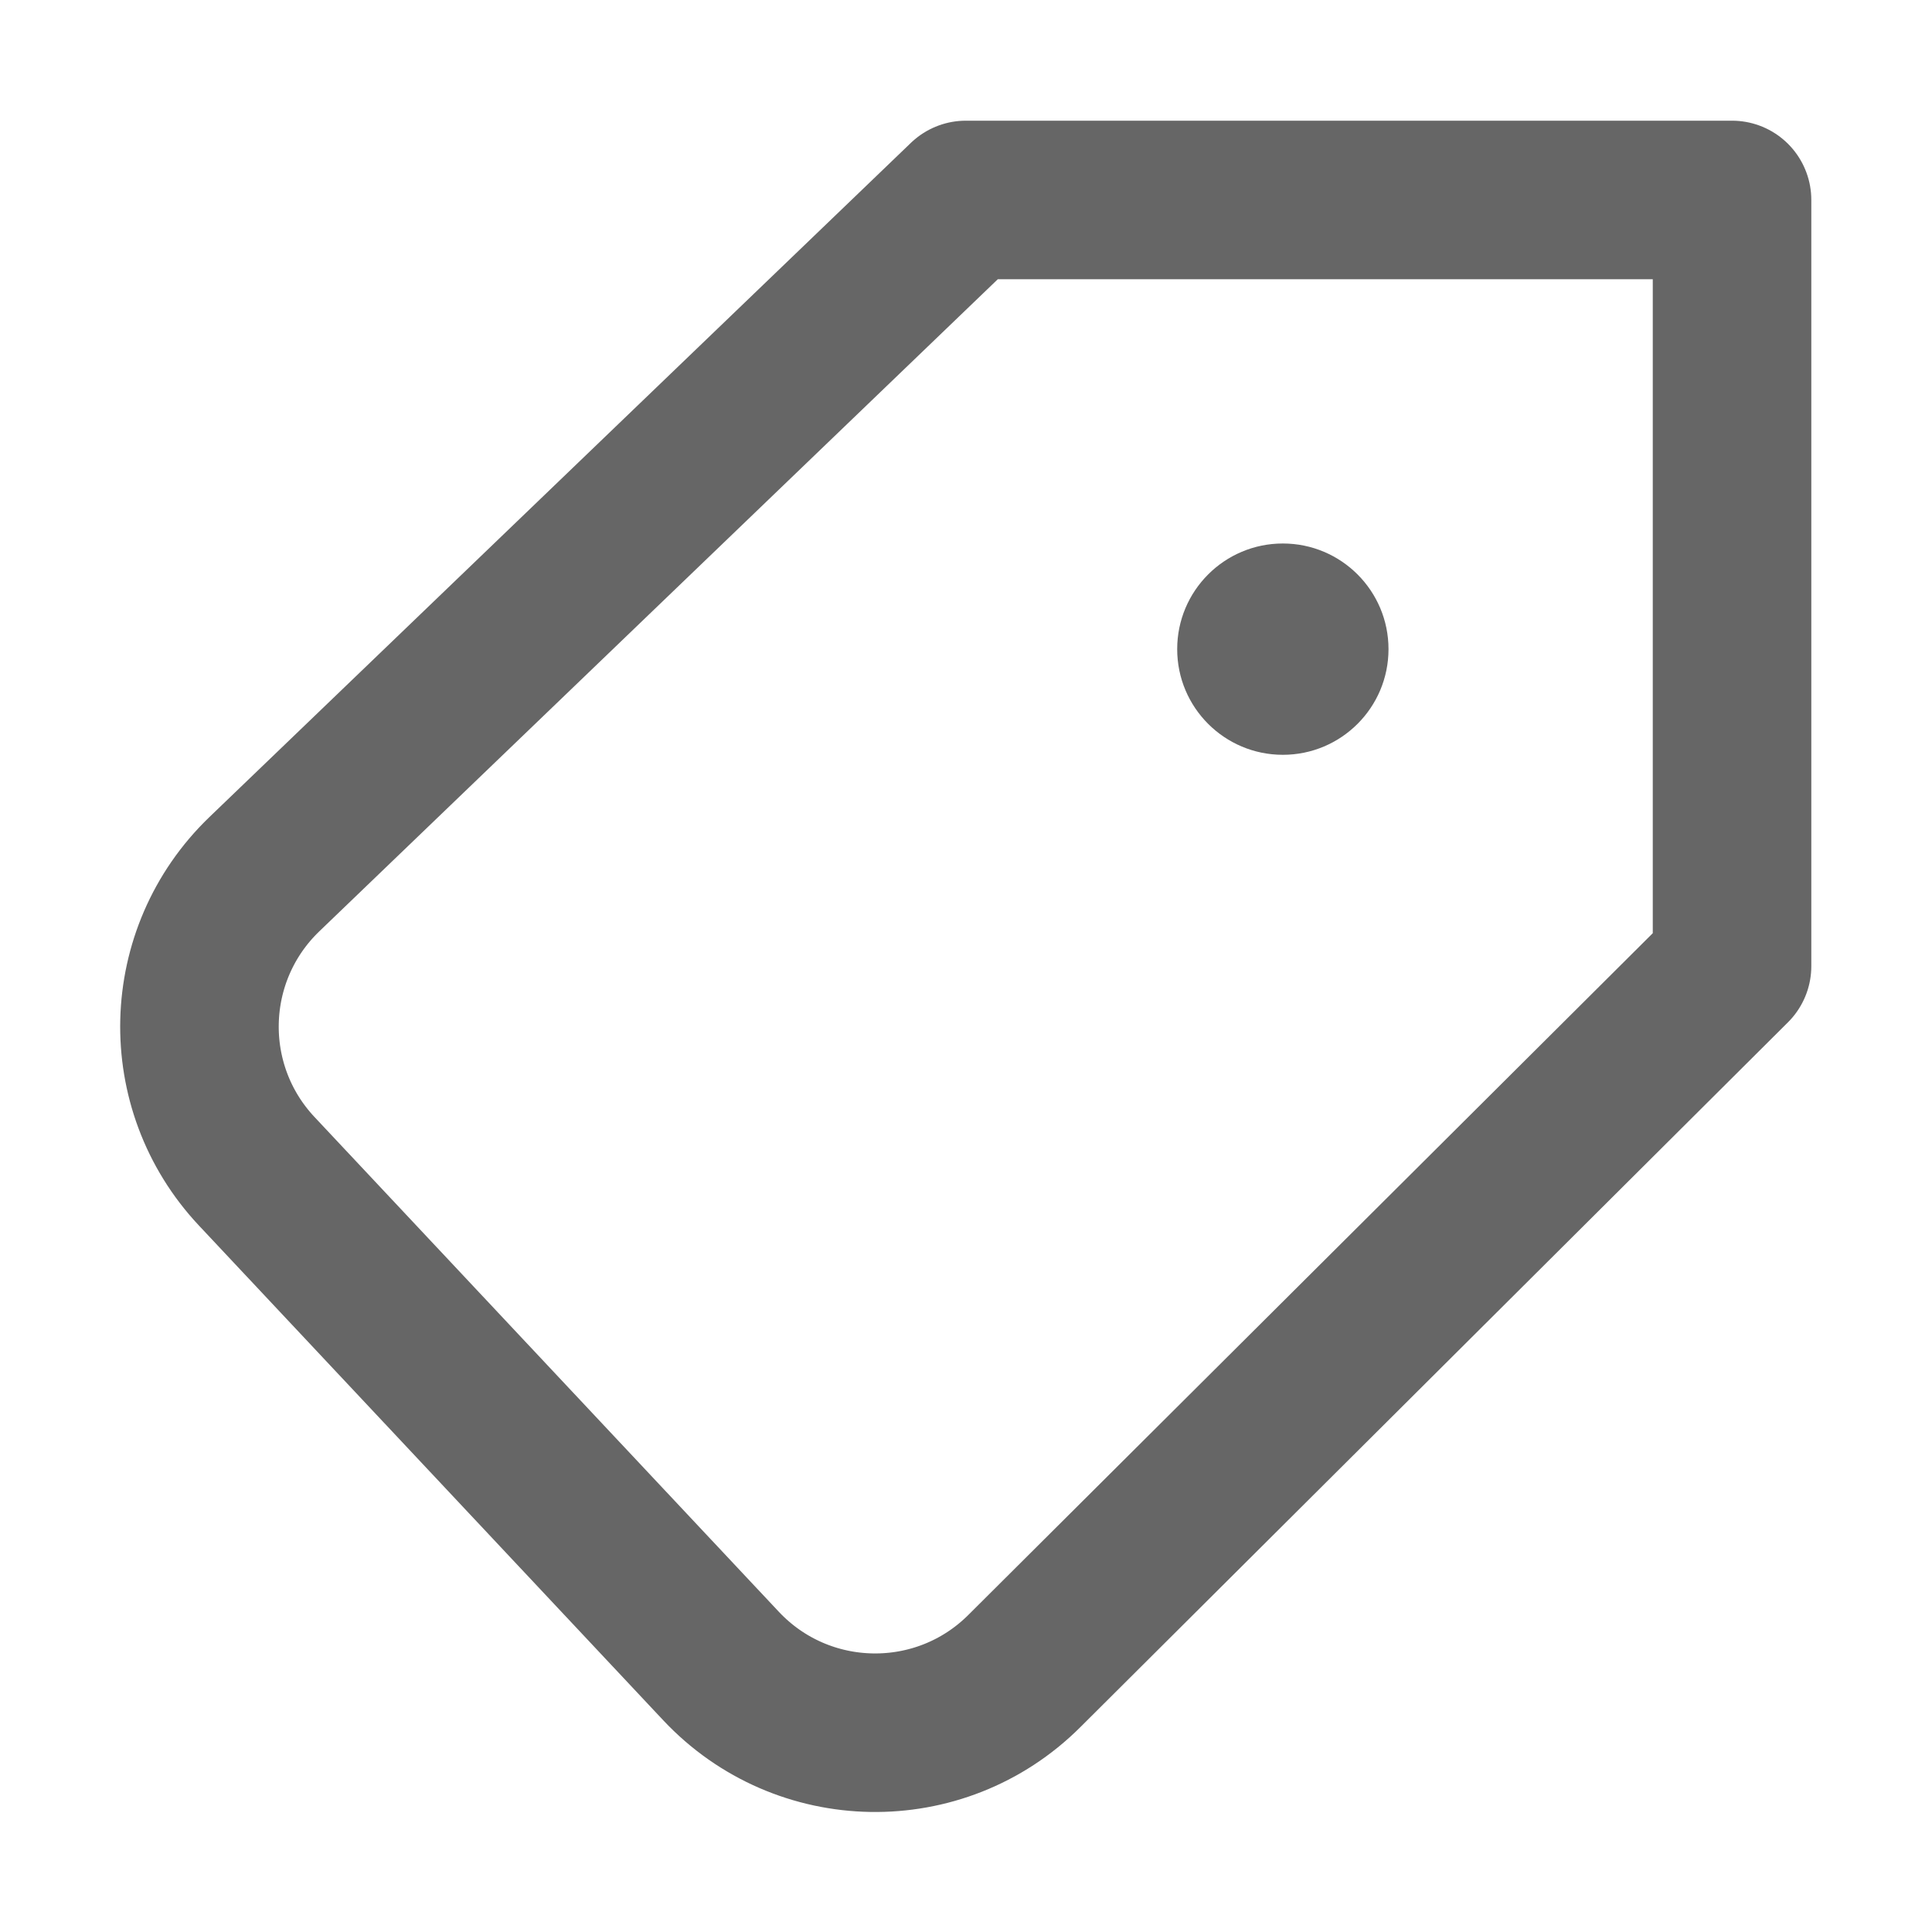
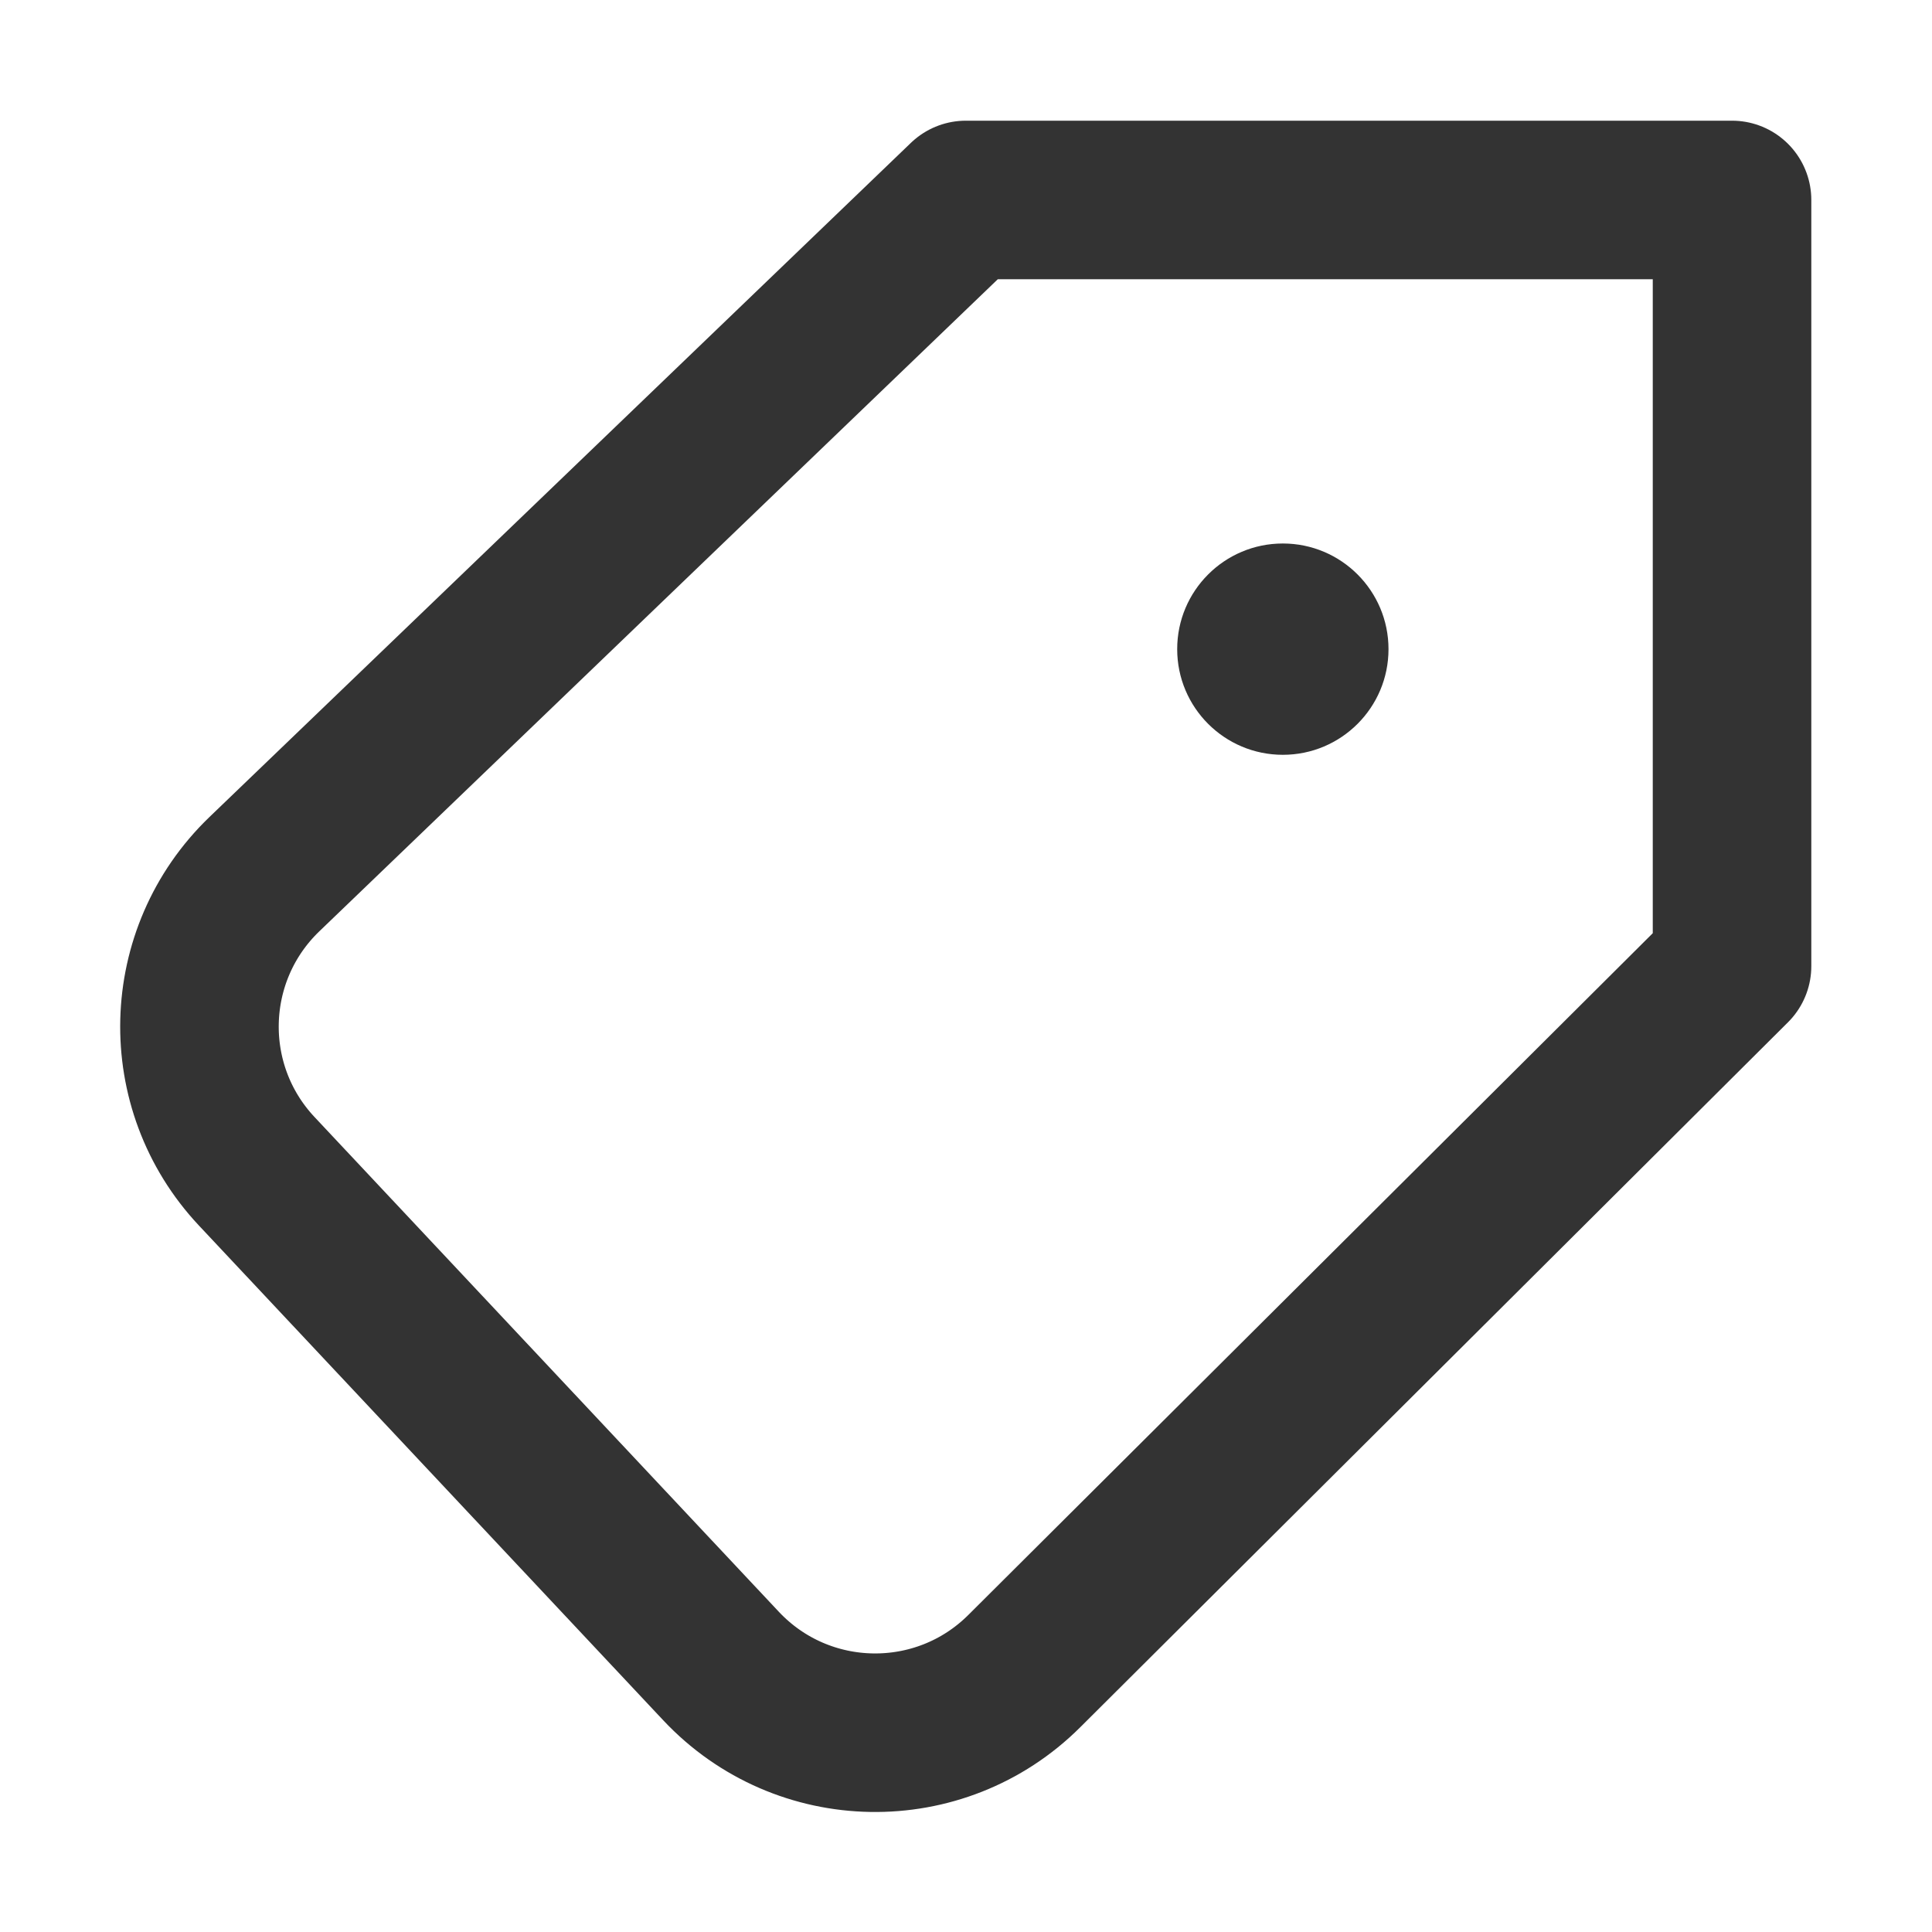
<svg xmlns="http://www.w3.org/2000/svg" width="16" height="16" fill="none" viewBox="0 0 16 16" version="1.1" id="svg6">
  <defs id="defs10" />
-   <circle cx="10.624" cy="5.376" r="0.875" fill="currentColor" id="circle2" style="fill:#666666;fill-opacity:1;stroke-width:0.875" />
-   <path stroke="currentColor" stroke-linecap="round" stroke-linejoin="round" stroke-width="1.313" d="M 7.999,1.656 H 14.344 V 8.001 L 8.483,13.839 c -0.699,0.697 -1.836,0.678 -2.512,-0.042 L 2.126,9.7 c -0.656,-0.699 -0.628,-1.795 0.063,-2.46 z" id="path4" style="stroke:#666666;stroke-opacity:1" />
+   <circle cx="10.624" cy="5.376" r="0.875" fill="currentColor" id="circle2" style="fill:#333333;fill-opacity:1;stroke-width:0.875" />
+   <path stroke="currentColor" stroke-linecap="round" stroke-linejoin="round" stroke-width="1.313" d="M 7.999,1.656 H 14.344 V 8.001 L 8.483,13.839 c -0.699,0.697 -1.836,0.678 -2.512,-0.042 L 2.126,9.7 c -0.656,-0.699 -0.628,-1.795 0.063,-2.46 z" id="path4" style="stroke:#333333;stroke-opacity:1" />
</svg>
